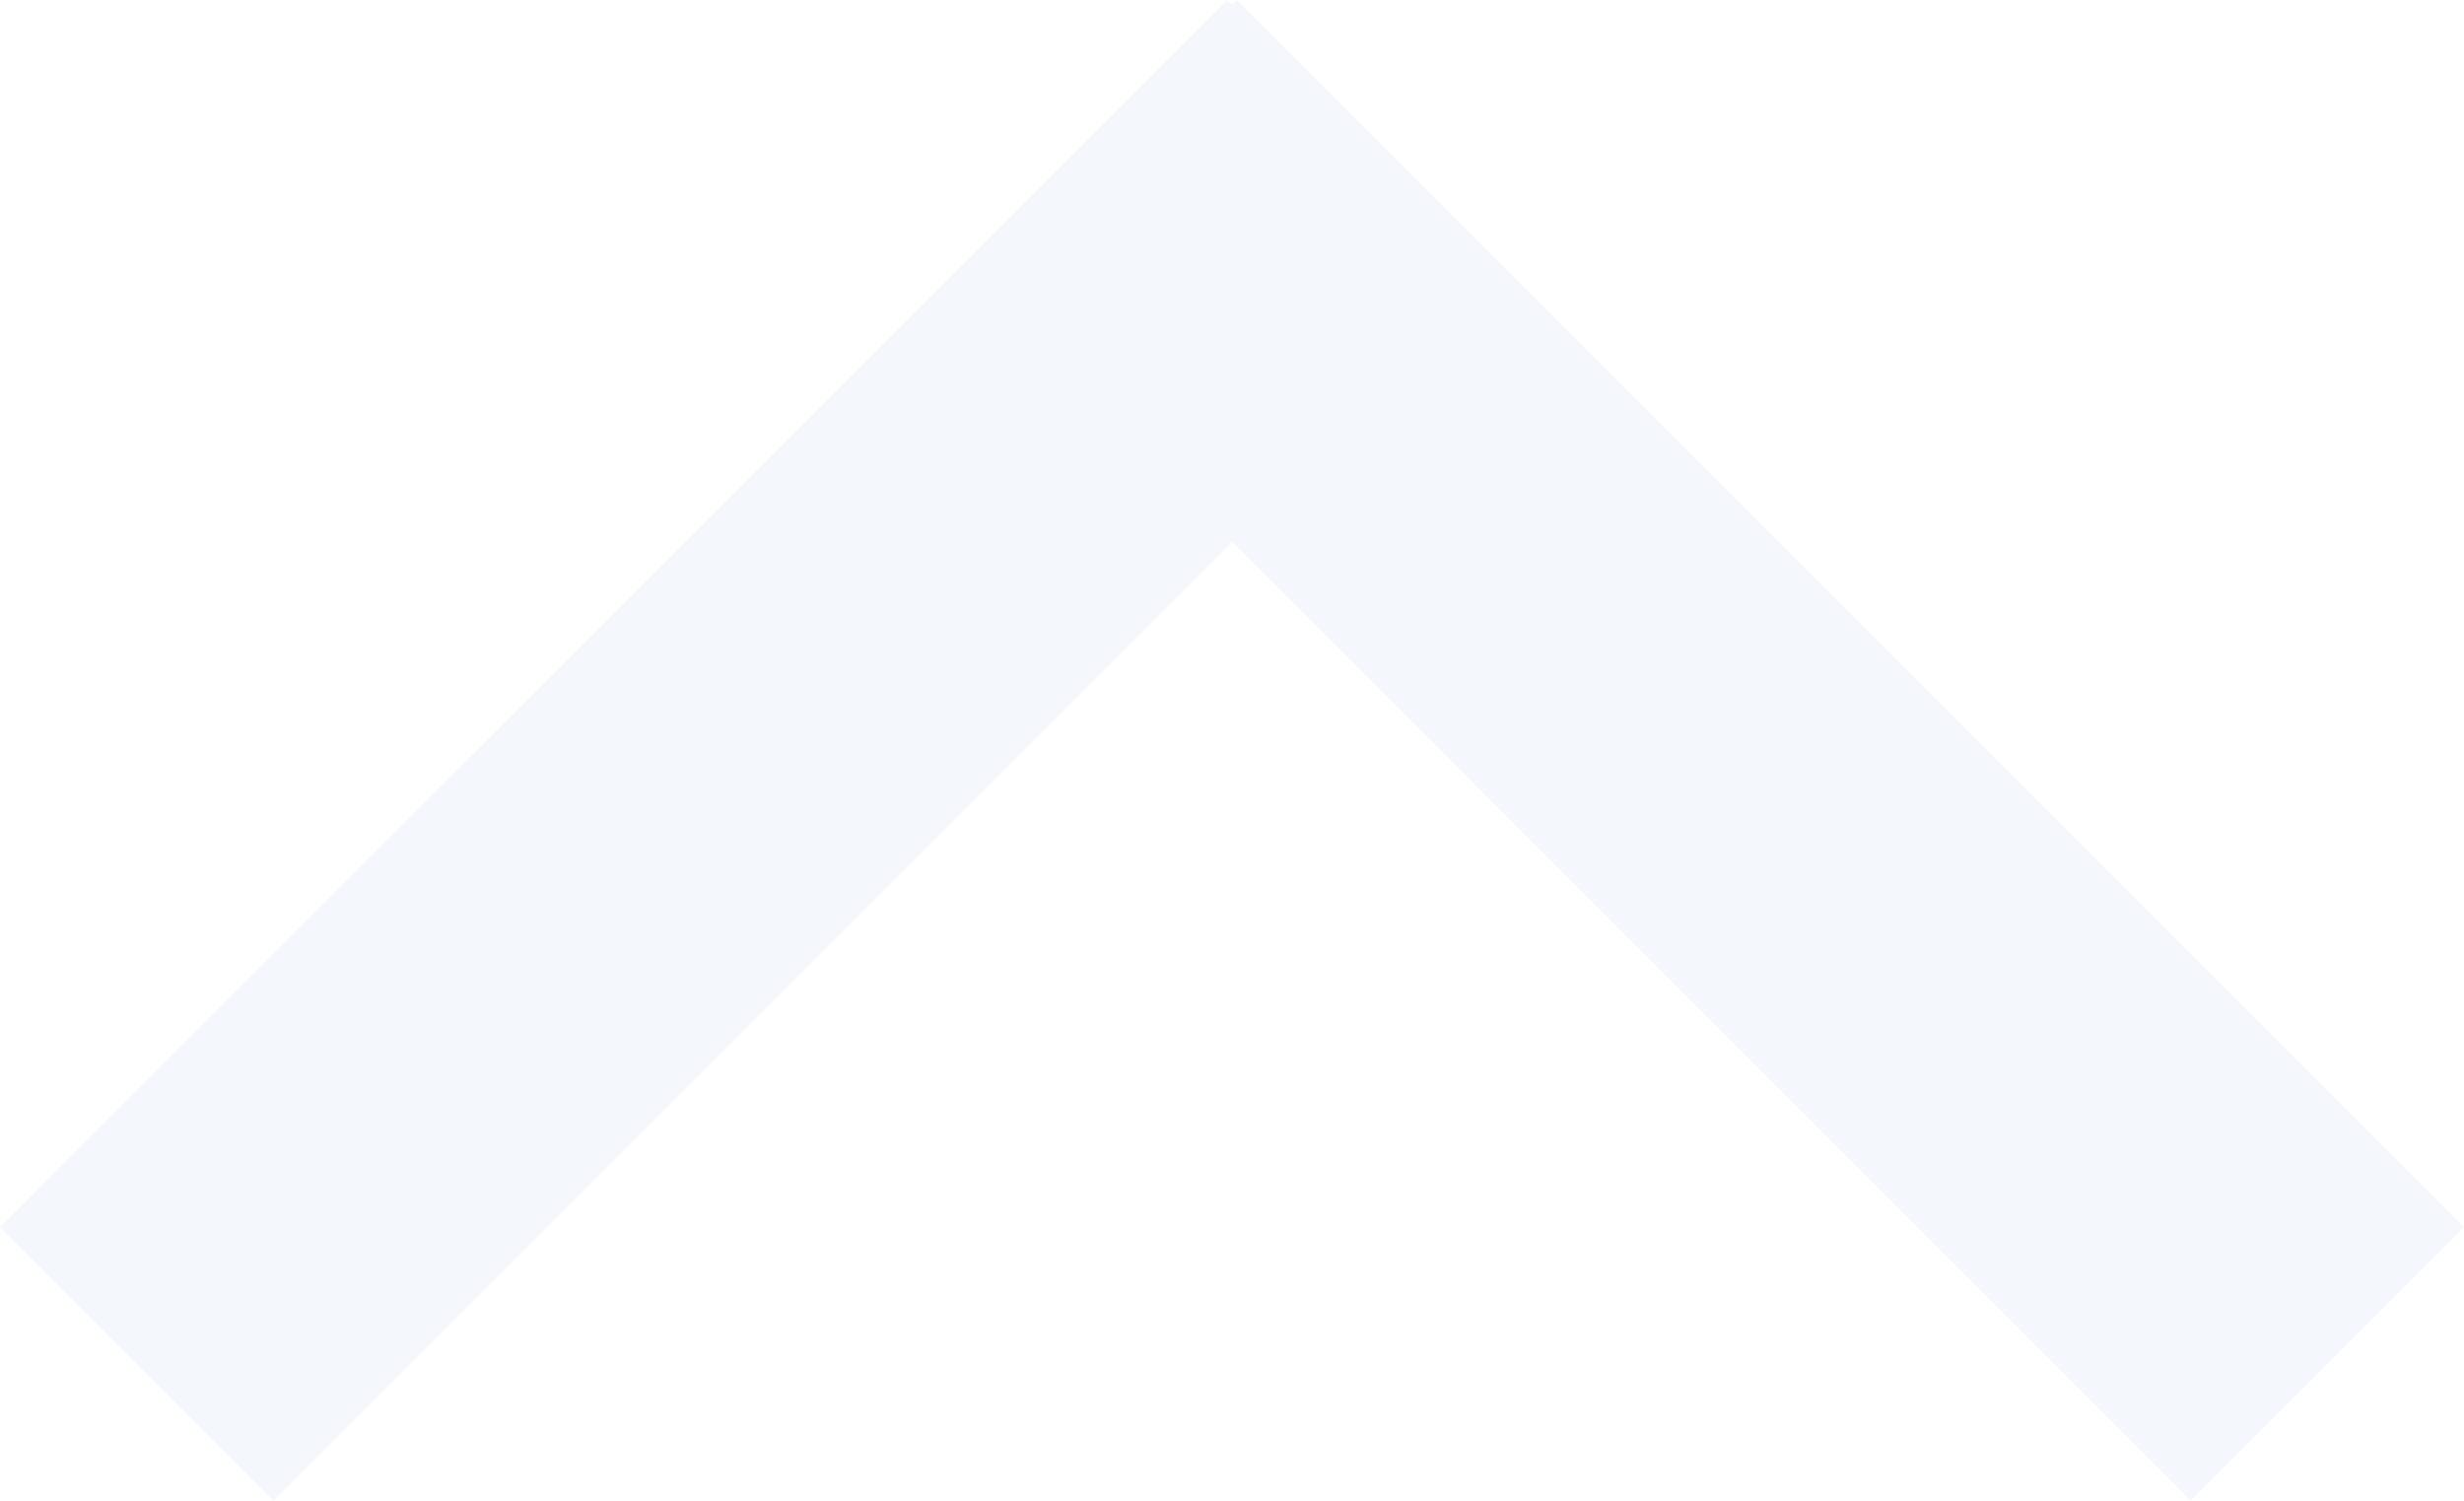
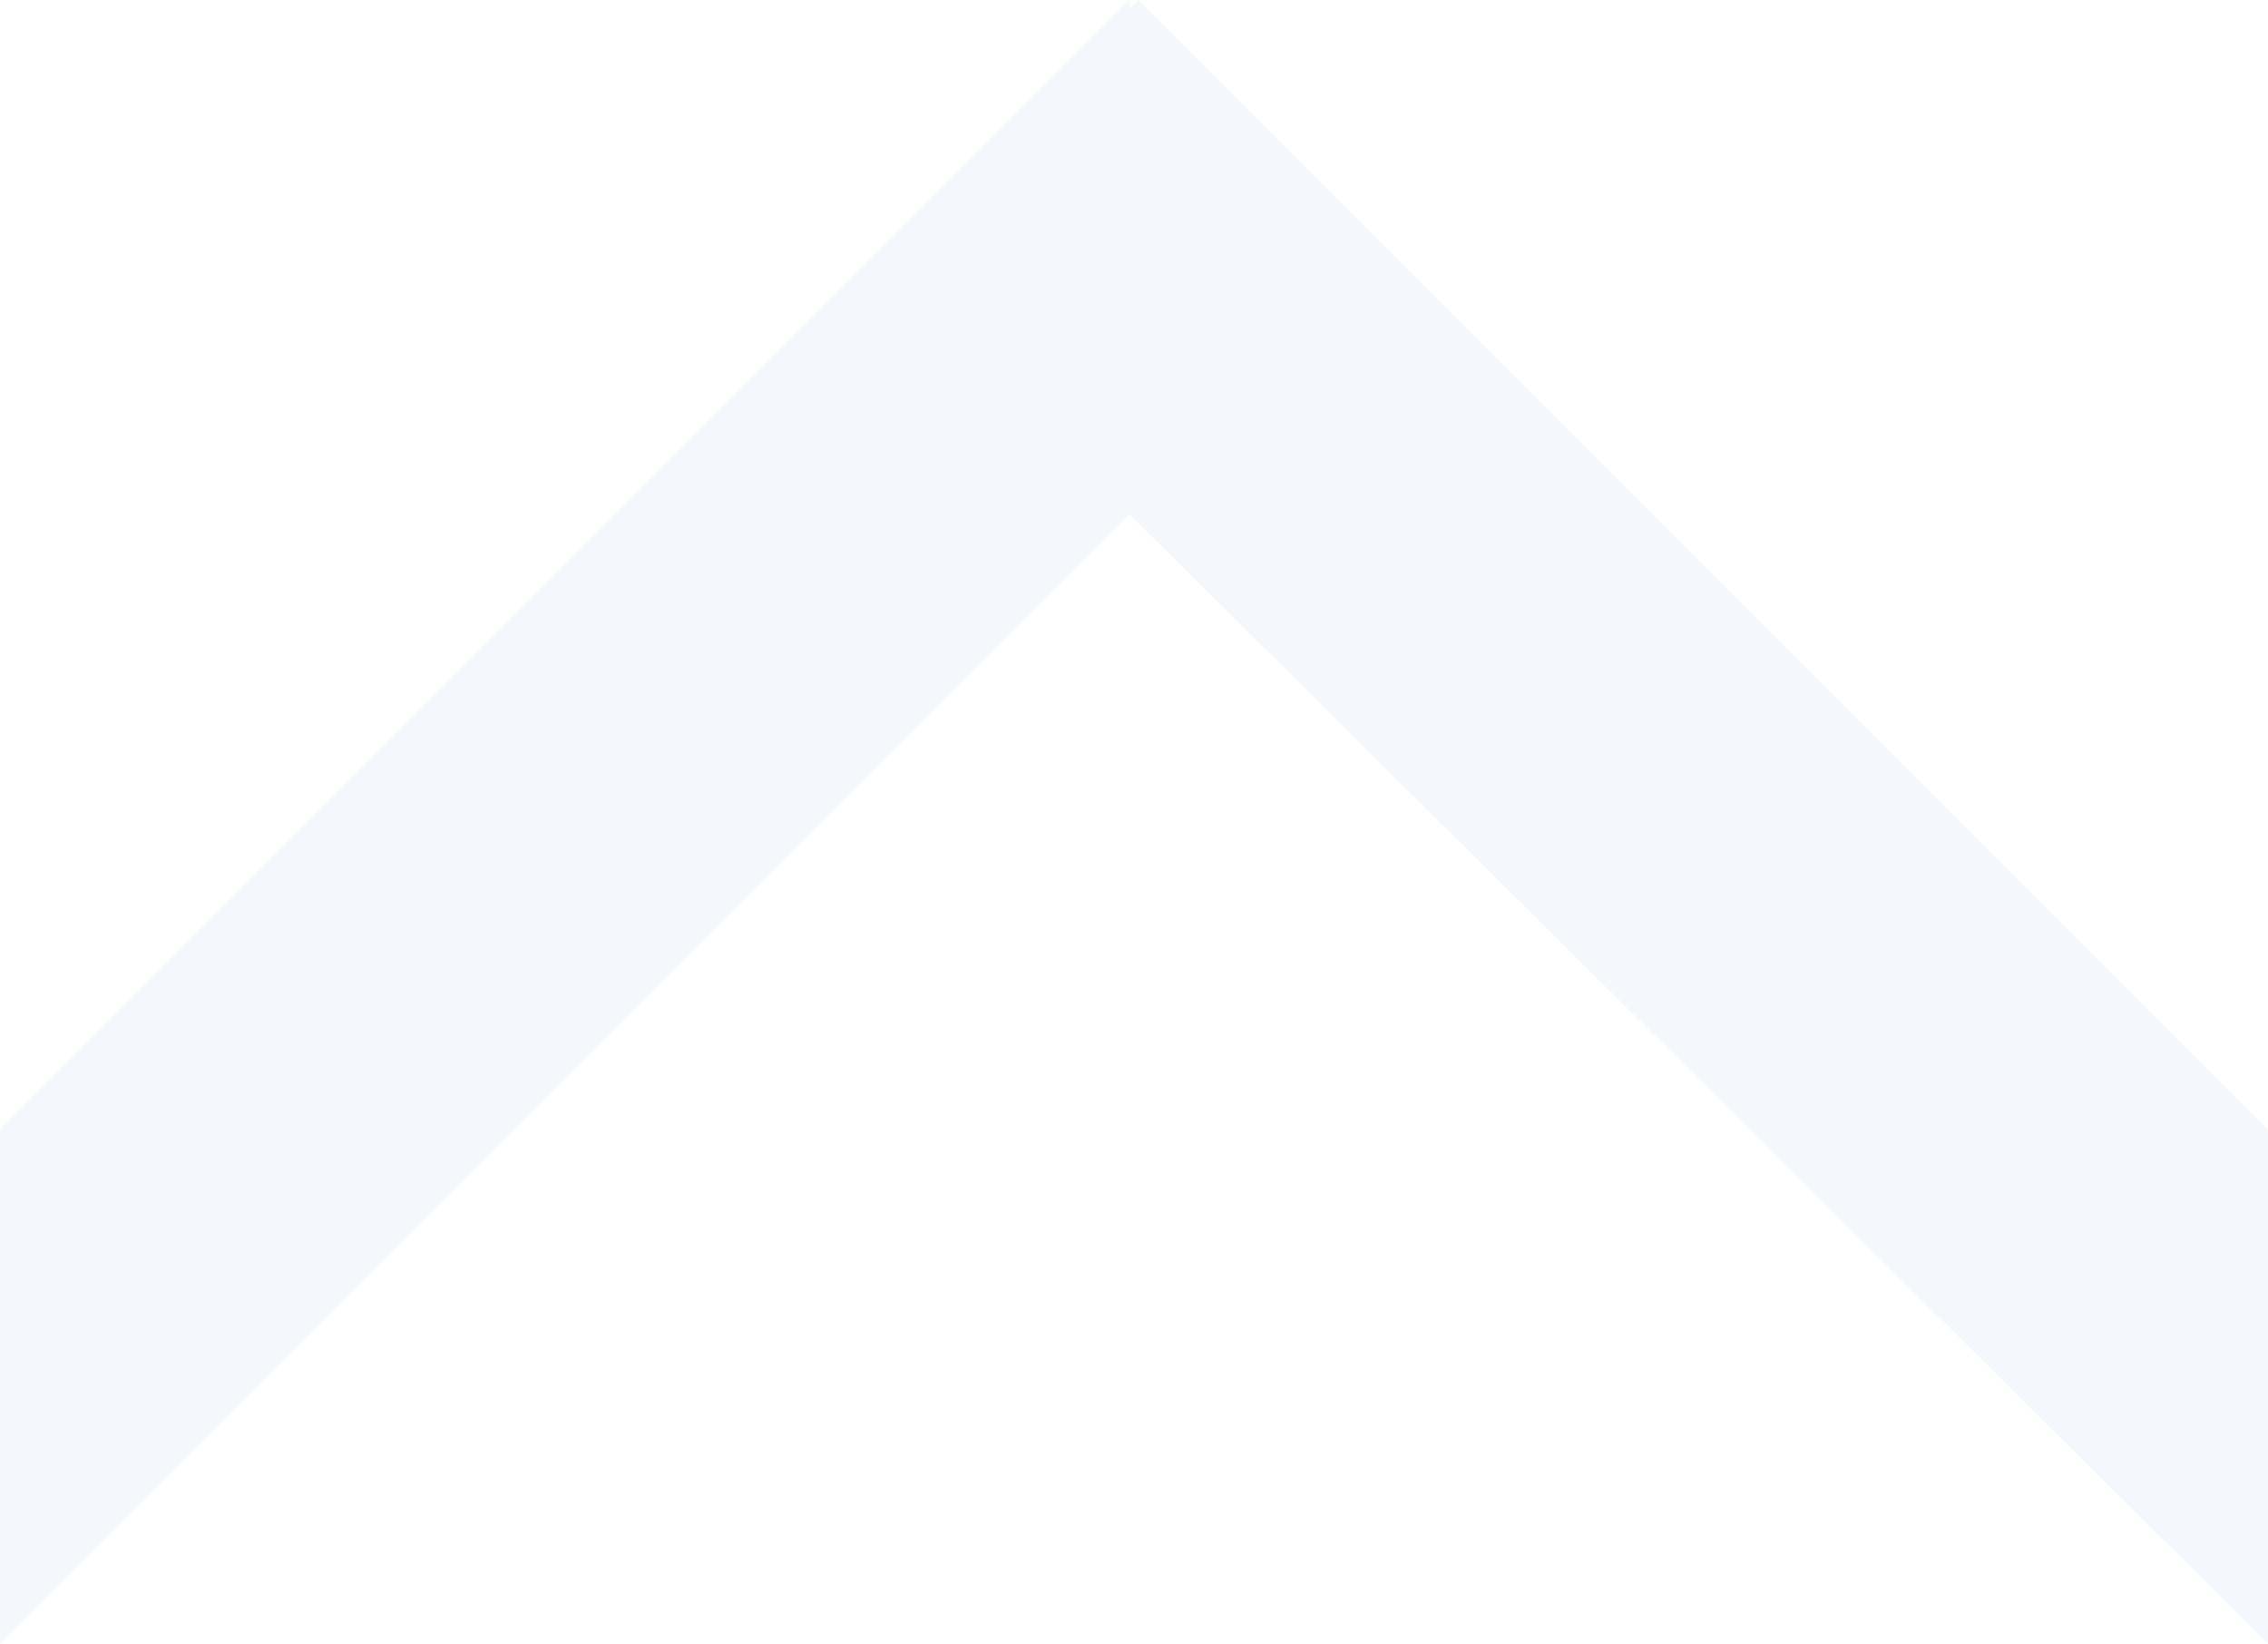
- <svg xmlns="http://www.w3.org/2000/svg" width="31.726" height="19.321" viewBox="0 0 31.726 19.321">
-   <g transform="translate(11157.415 -76.585)" fill="#f4f7fc">
-     <path d="M -11129.209 95.199 L -11129.562 94.845 L -11141.551 82.856 L -11153.541 94.845 L -11153.895 95.199 L -11154.248 94.845 L -11156.354 92.739 L -11156.708 92.386 L -11156.354 92.032 L -11141.968 77.646 L -11141.614 77.292 L -11141.552 77.354 L -11141.489 77.292 L -11141.136 77.646 L -11126.75 92.032 L -11126.396 92.385 L -11126.75 92.739 L -11128.855 94.845 L -11129.209 95.199 Z" stroke="none" />
-     <path d="M -11141.614 77.999 L -11156.001 92.386 L -11153.895 94.492 L -11141.551 82.149 L -11129.209 94.492 L -11127.104 92.386 L -11141.489 77.999 L -11141.552 78.062 L -11141.614 77.999 M -11141.489 76.585 L -11140.782 77.292 L -11126.396 91.678 L -11125.689 92.385 L -11126.396 93.093 L -11128.502 95.199 L -11129.209 95.906 L -11129.916 95.199 L -11141.551 83.563 L -11153.188 95.199 L -11153.895 95.906 L -11154.602 95.199 L -11156.708 93.093 L -11157.415 92.386 L -11156.708 91.678 L -11142.321 77.292 L -11141.614 76.585 L -11141.552 76.647 L -11141.489 76.585 Z" stroke="none" fill="#f4f7fc" />
-   </g>
+ <svg xmlns="http://www.w3.org/2000/svg" version="1.1" id="Layer_1" x="0px" y="0px" viewBox="0 0 24.7 17.9" style="enable-background:new 0 0 24.7 17.9;" xml:space="preserve">
+   <style type="text/css">
+ 	.st0{fill:#F4F7FC;}
+ </style>
+   <polygon class="st0" points="24.7,12.3 12.8,0.4 12.4,0 12.3,0.1 12.3,0 11.9,0.4 0,12.3 0,17.9 12.3,5.6 24.7,17.9 24.7,17.9 " />
</svg>
